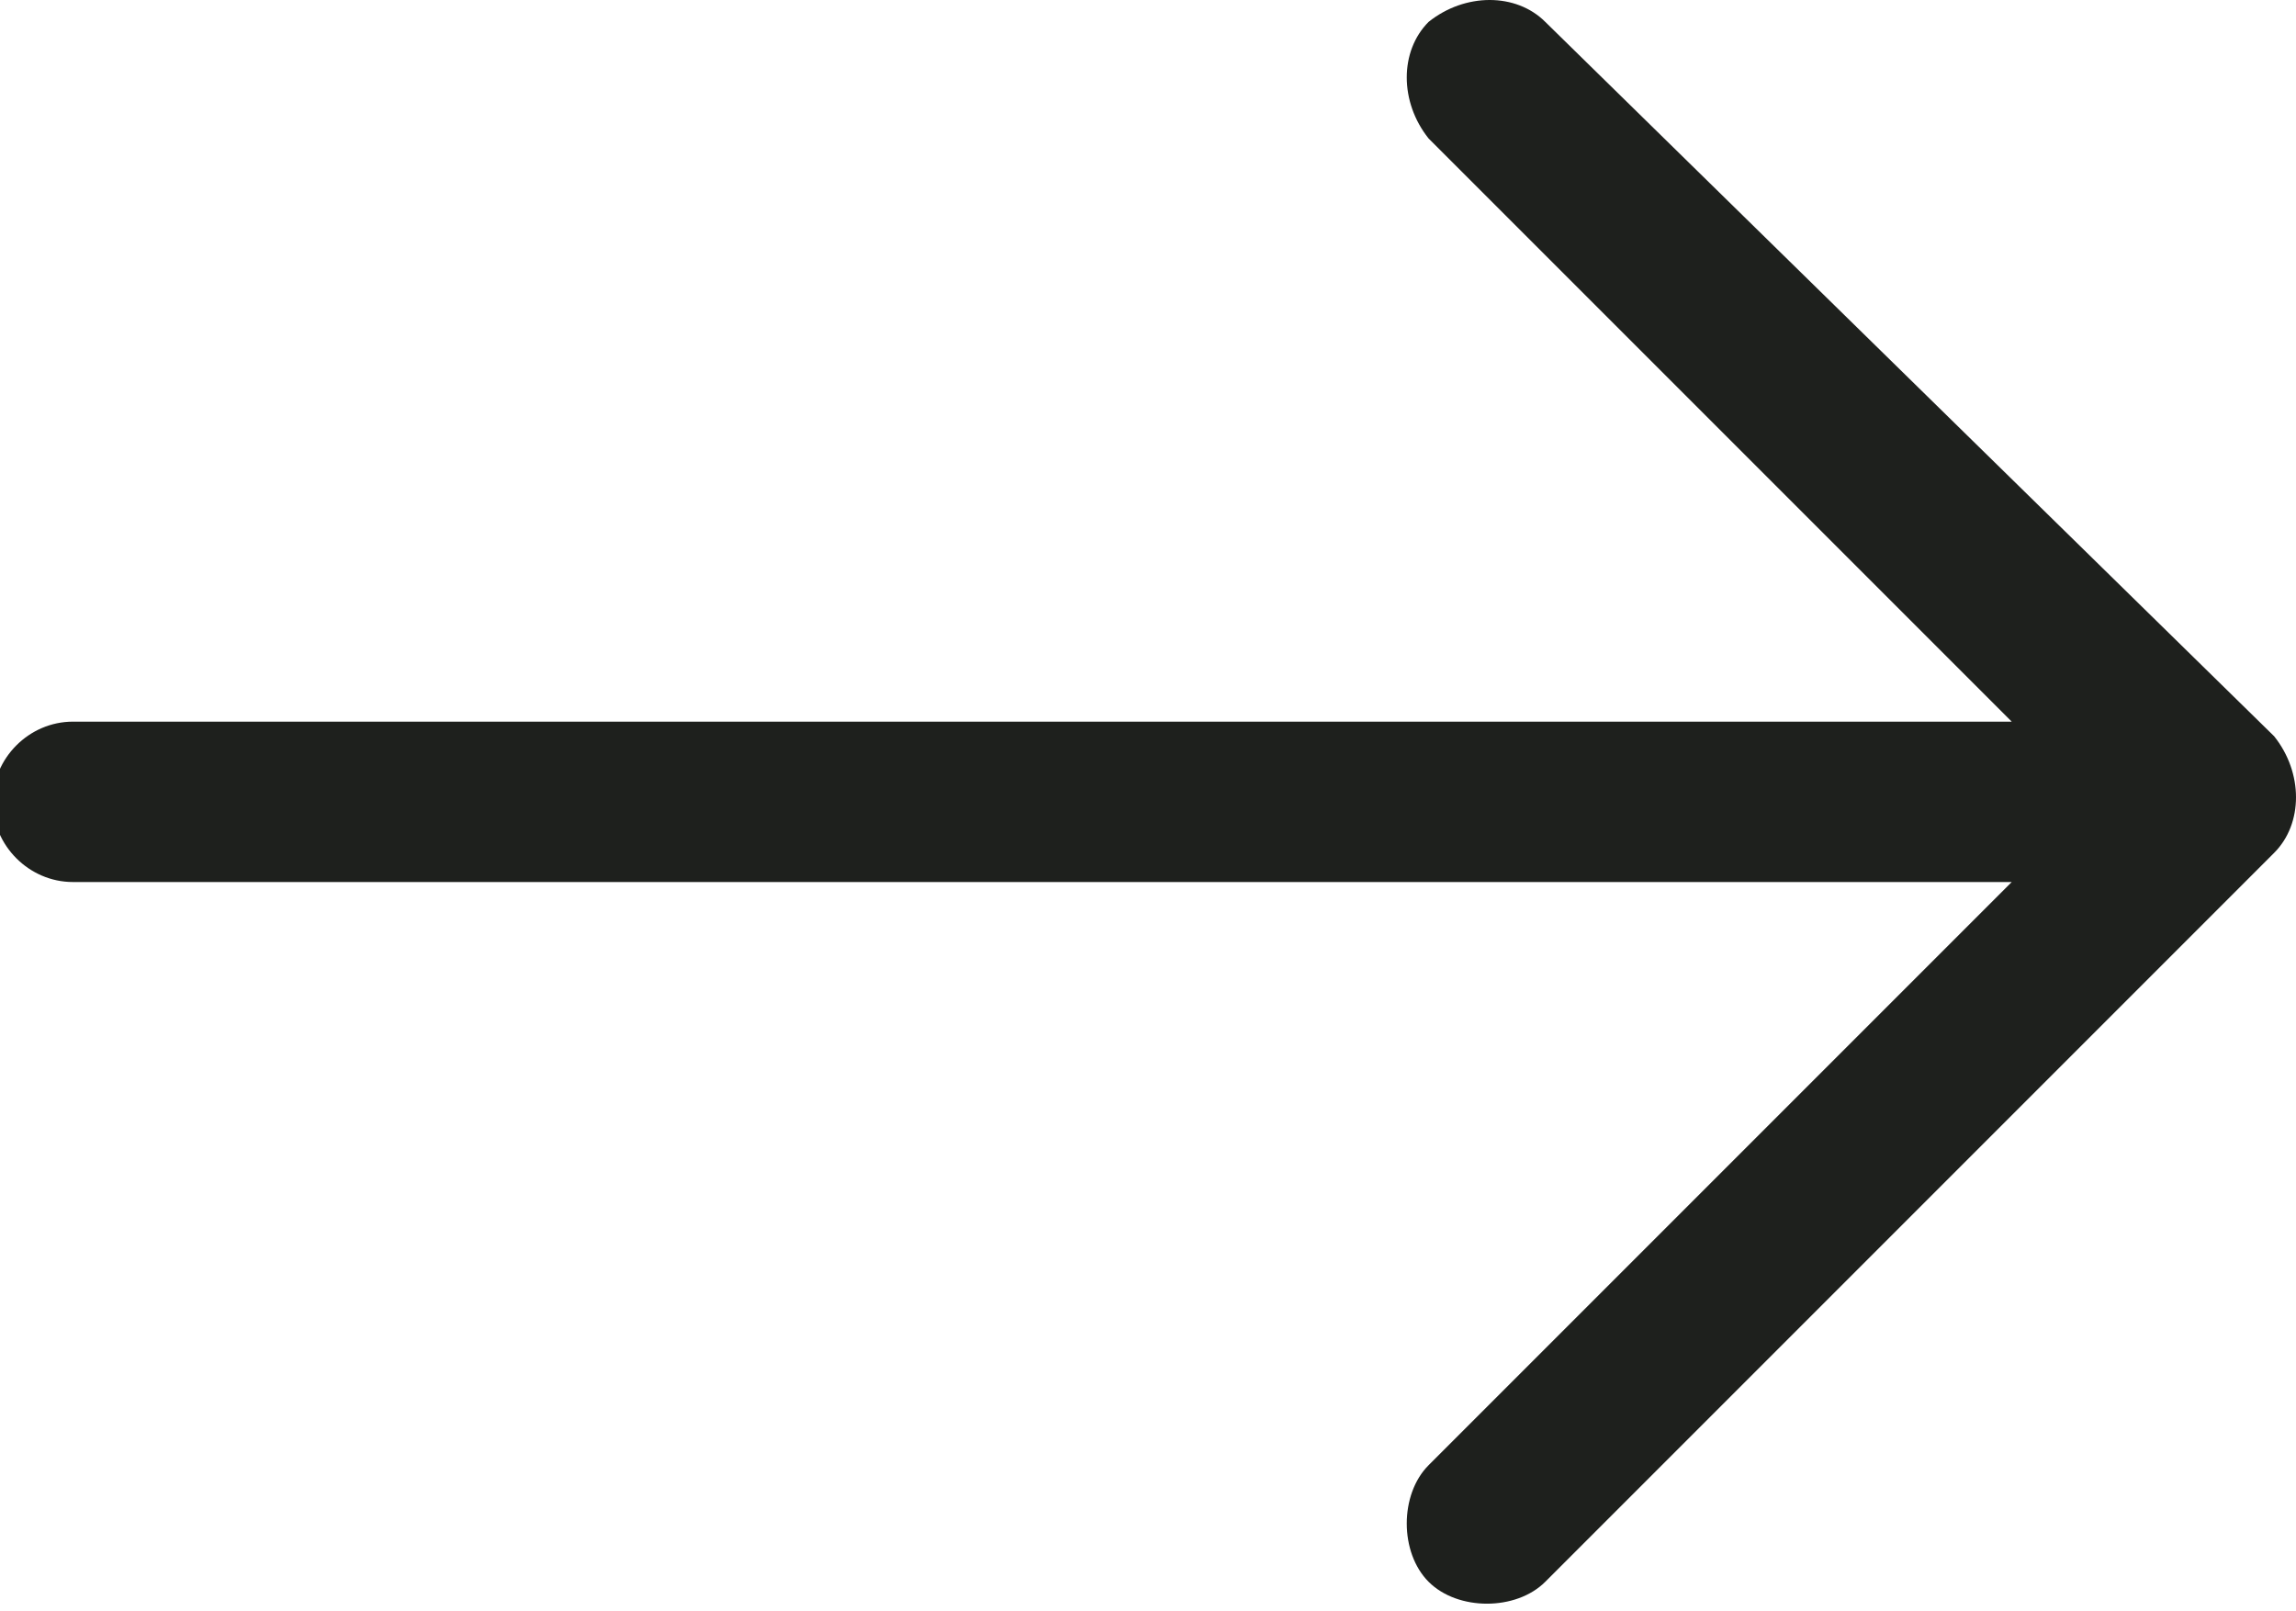
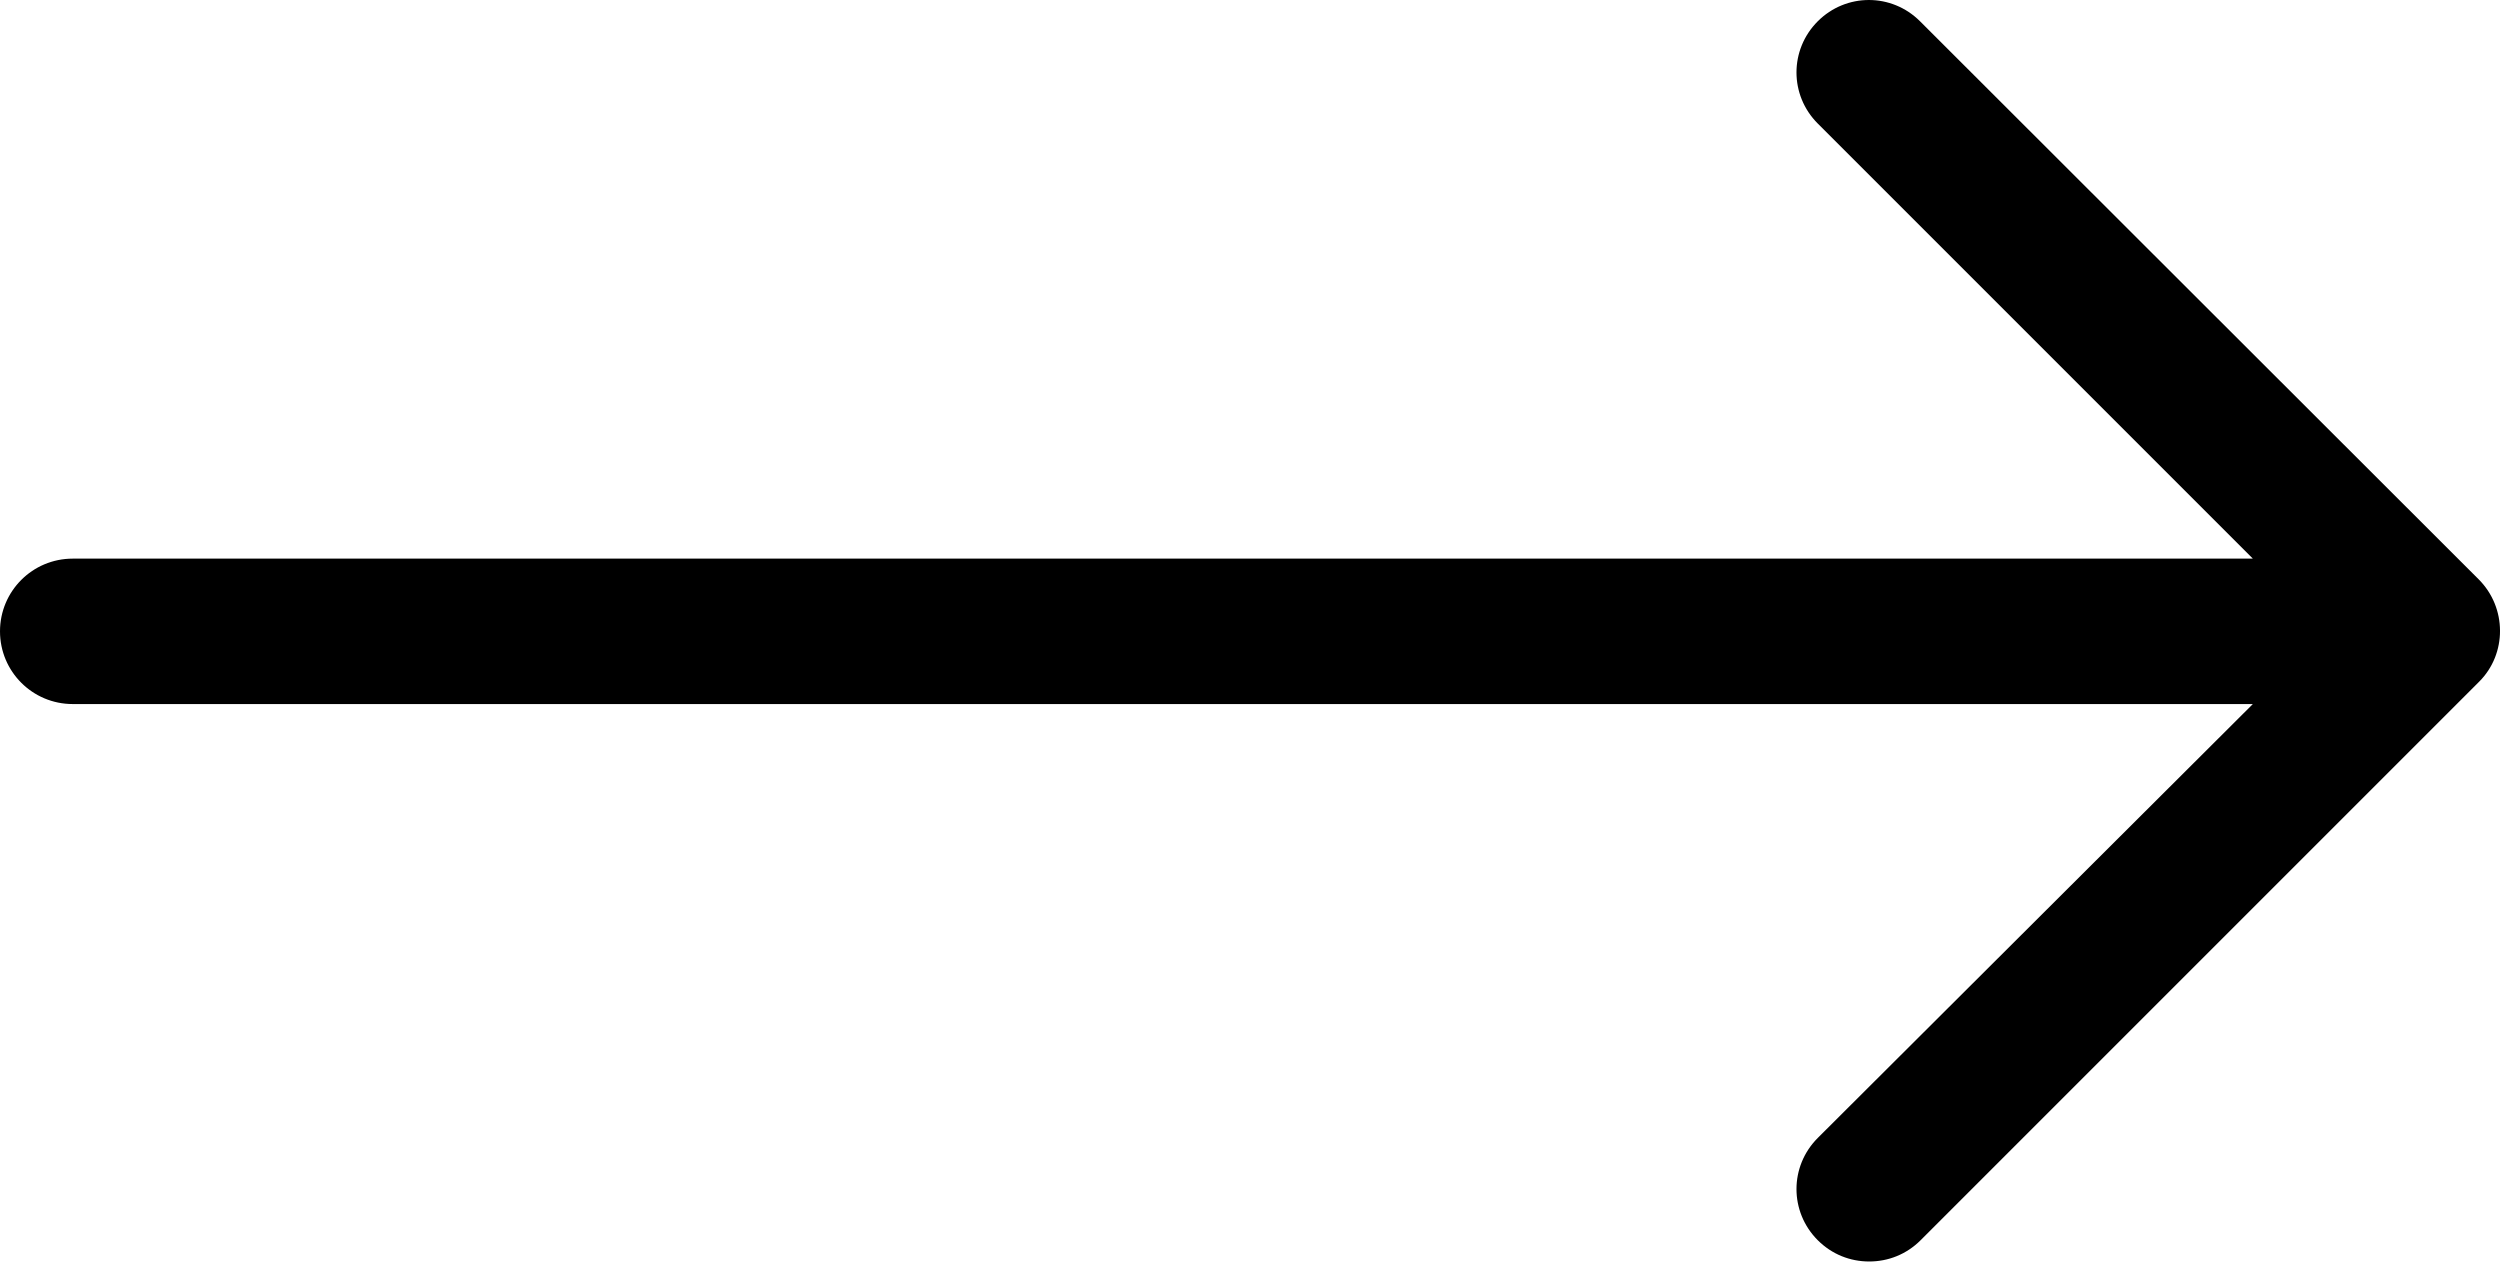
- <svg xmlns="http://www.w3.org/2000/svg" id="Capa_1" width="31.5" height="22.1" viewBox="-289 386.2 31.5 22.1">
-   <style>.st0{fill:#1e201d}</style>
-   <path class="st0" d="M-267.8 386.5c-.4-.4-1.1-.4-1.6 0-.4.4-.4 1.1 0 1.6l8 8H-288c-.6 0-1.1.5-1.1 1.1 0 .6.5 1.1 1.1 1.1h26.6l-8 8c-.4.4-.4 1.2 0 1.6.4.4 1.2.4 1.6 0l10-10c.4-.4.4-1.1 0-1.6l-10-9.8z" />
+ <svg xmlns="http://www.w3.org/2000/svg" width="422.91" height="213.4" viewBox="301.14 -243.2 422.91 213.4">
+   <path d="M720.44-145.2l-94.5-94.4c-4.8-4.8-12.5-4.8-17.3 0-4.8 4.8-4.8 12.5 0 17.3l73.6 73.6h-368.8c-6.8 0-12.3 5.5-12.3 12.3s5.5 12.3 12.3 12.3h368.8l-73.6 73.4c-4.8 4.8-4.8 12.5 0 17.3 2.4 2.4 5.5 3.6 8.7 3.6s6.3-1.2 8.7-3.6l94.5-94.5c4.7-4.7 4.7-12.5-.1-17.3z" />
</svg>
